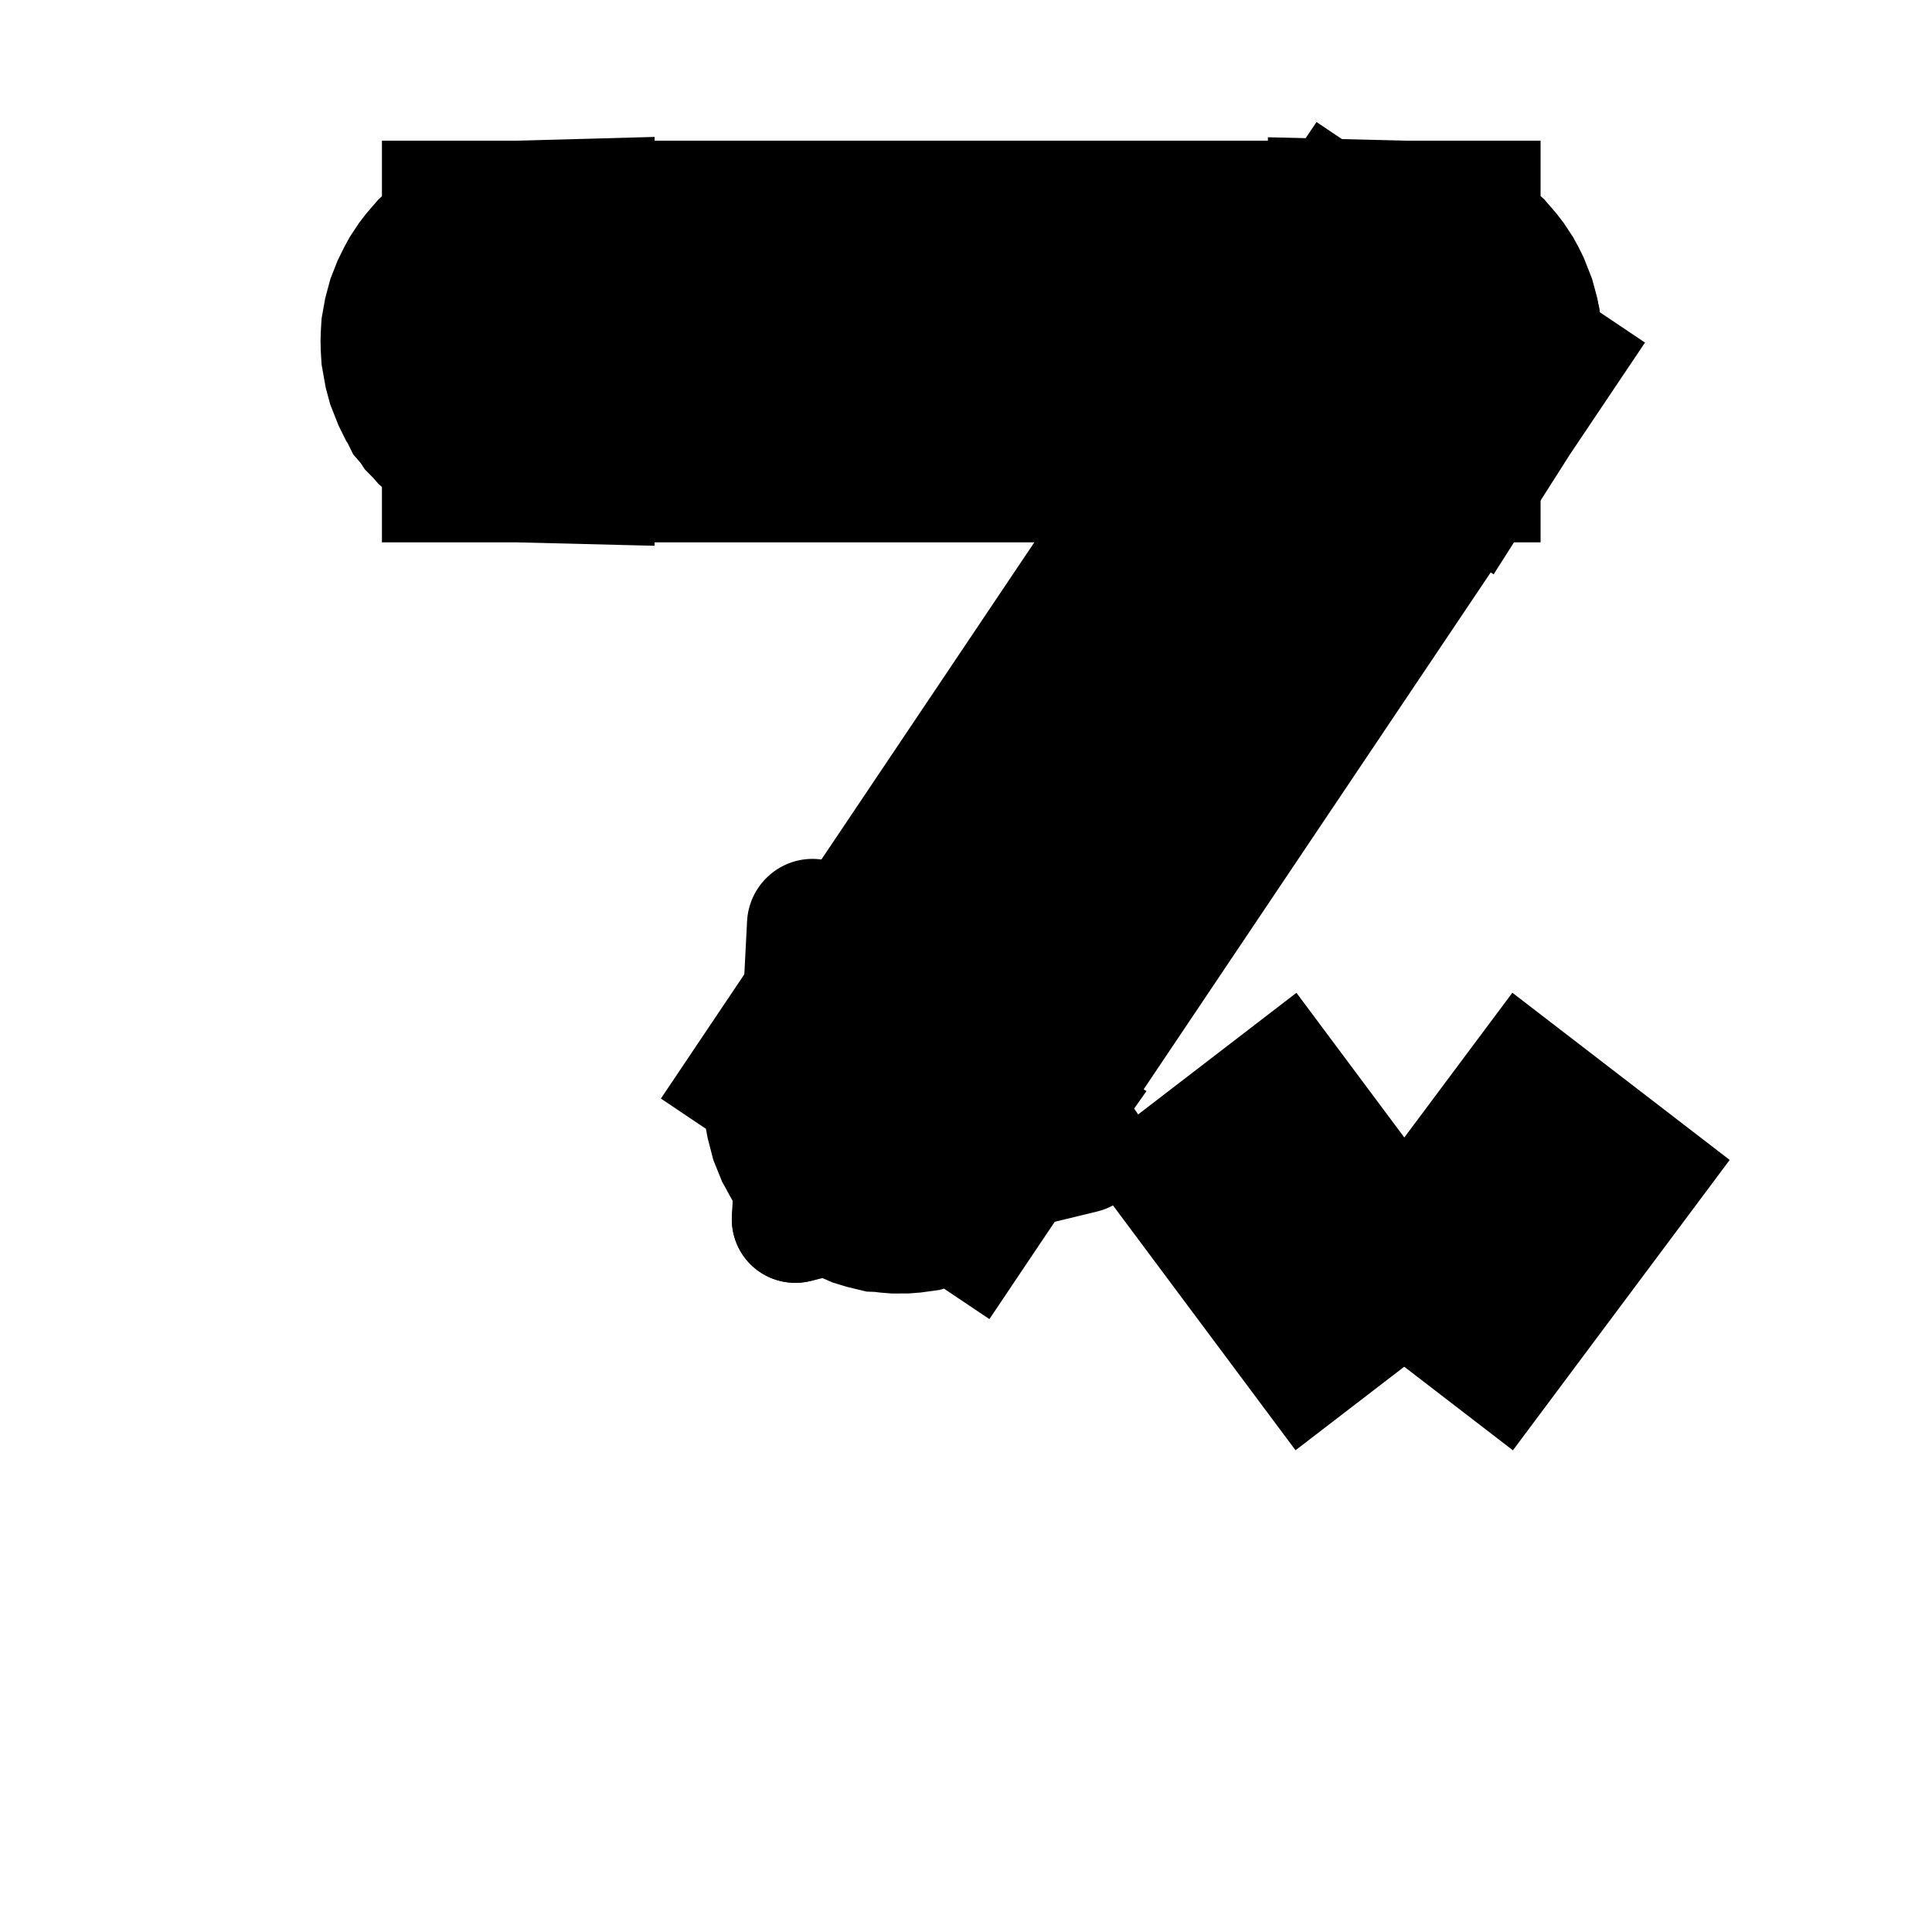
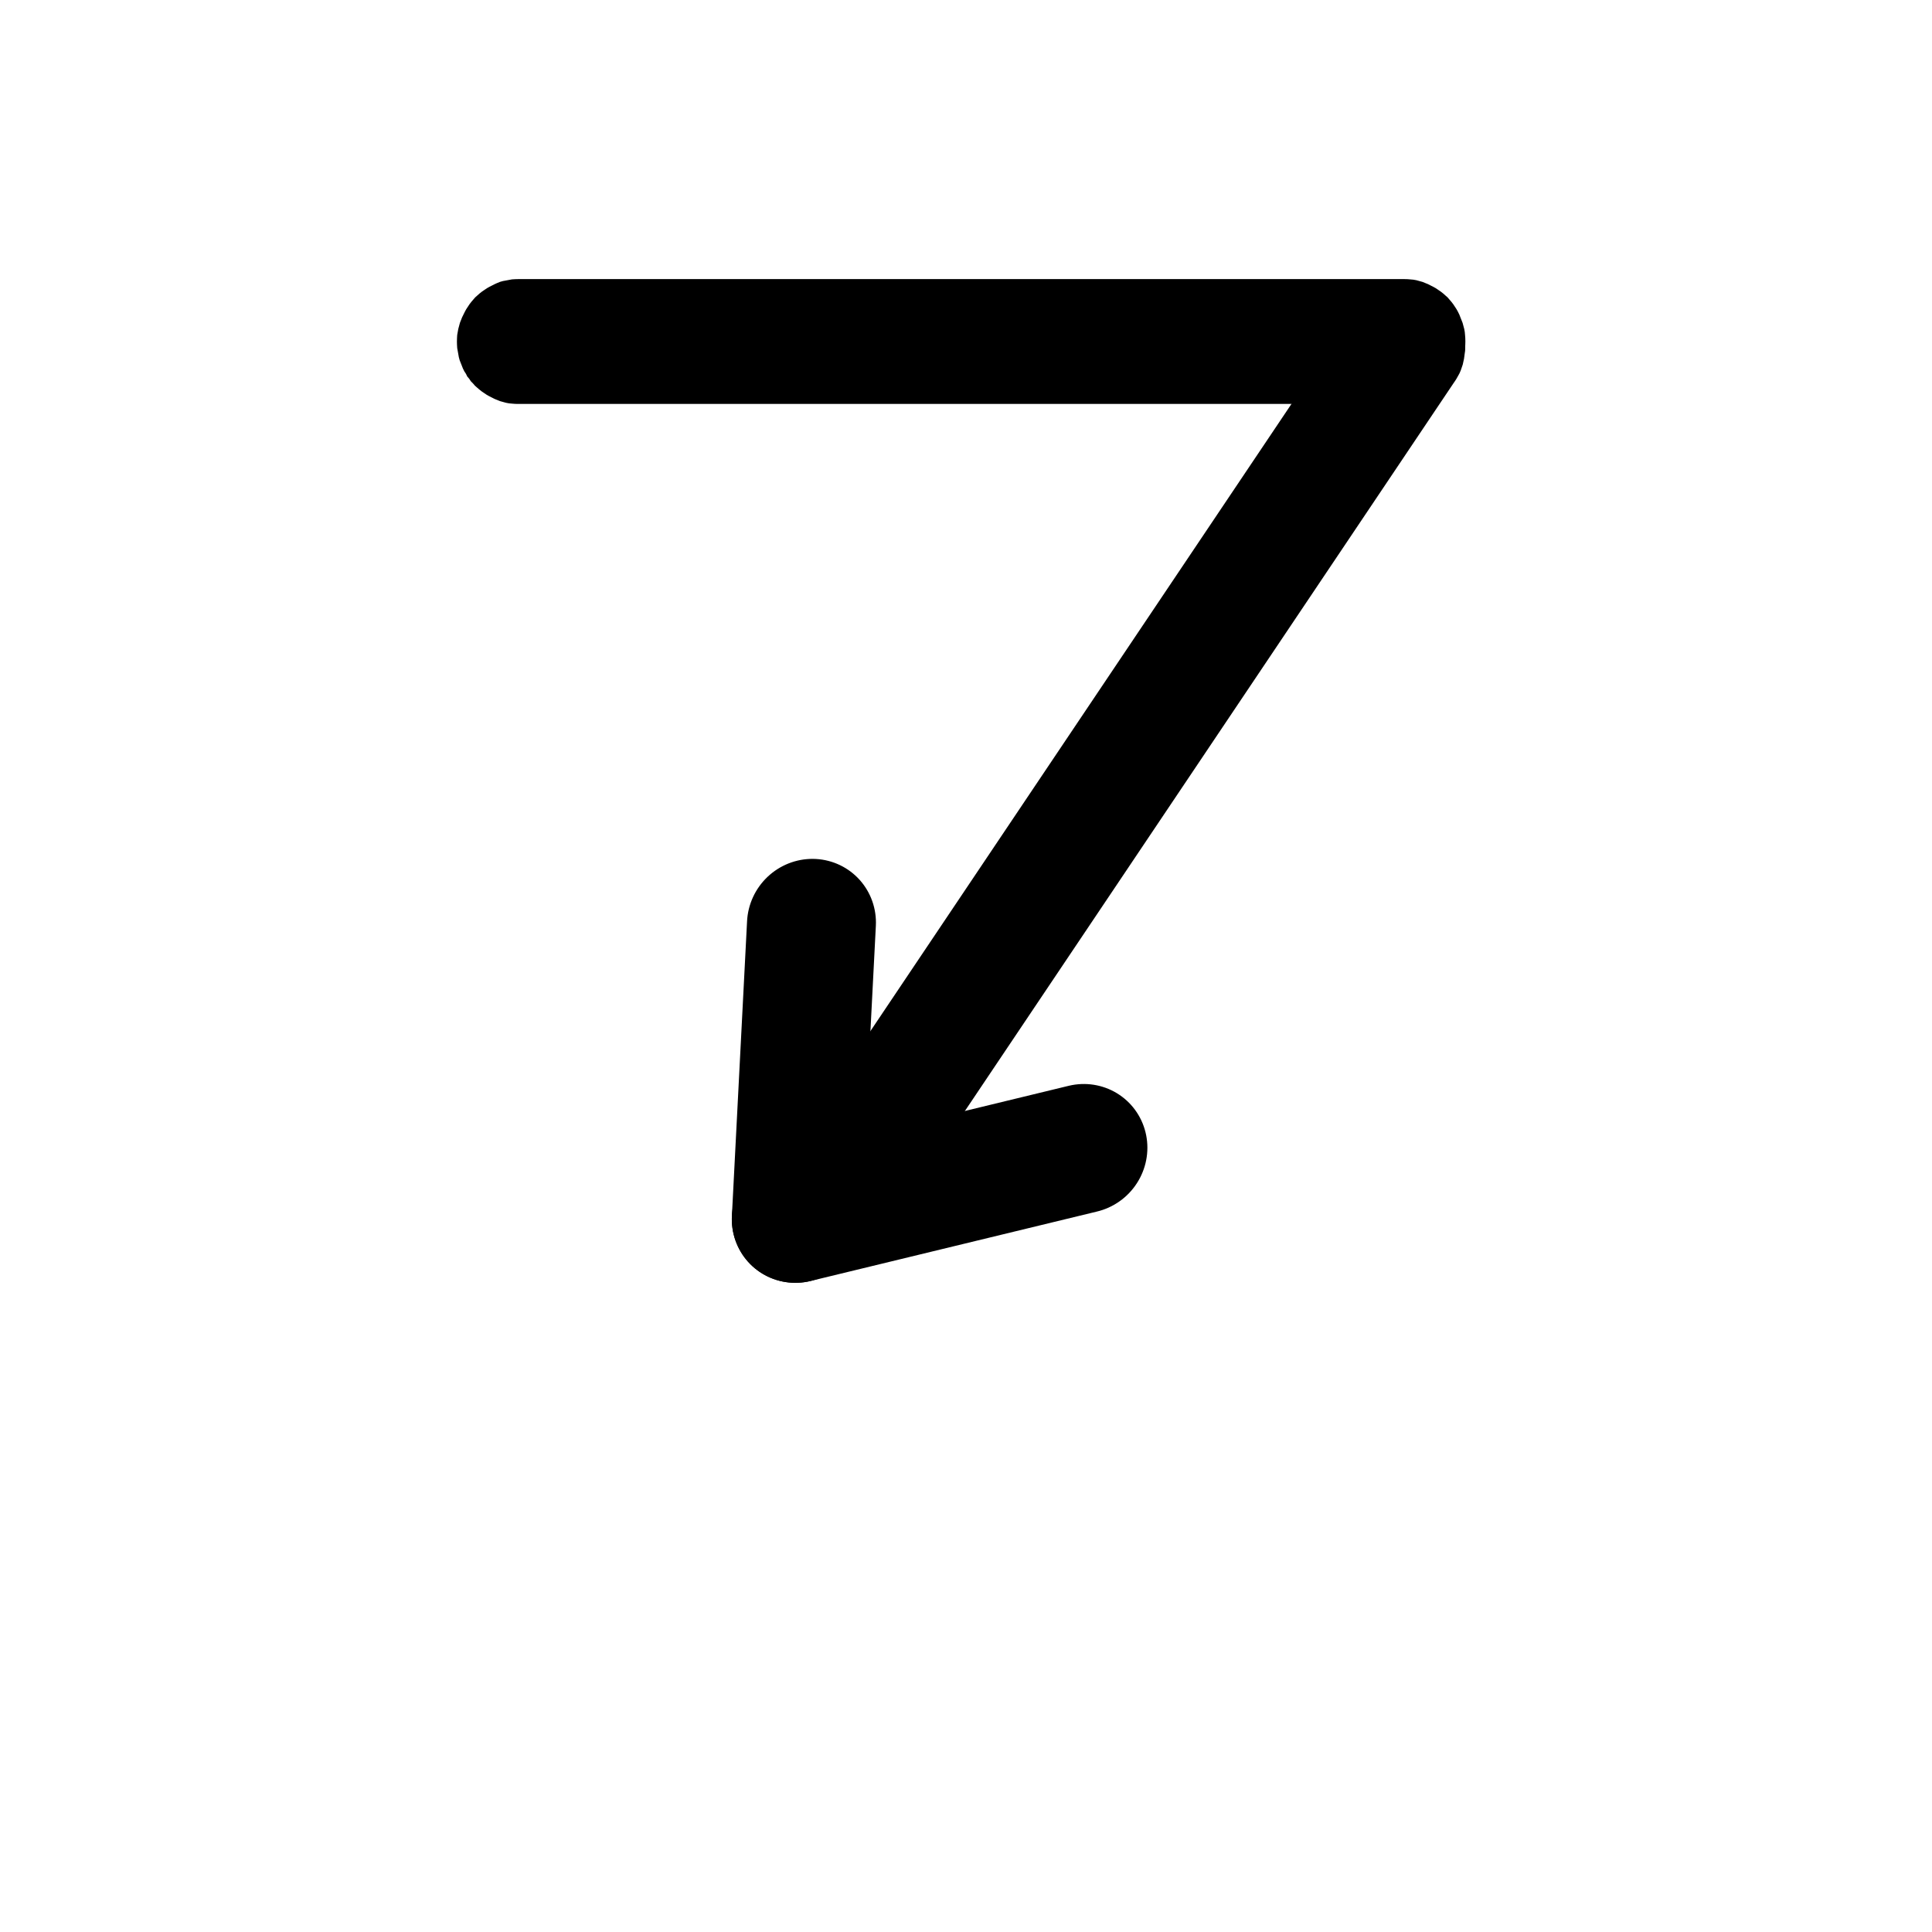
- <svg xmlns="http://www.w3.org/2000/svg" stroke="currentColor" fill="currentColor" width="1000" height="1000" id="svg4152" version="1.1" viewBox="0 0 1000 1000">
+ <svg xmlns="http://www.w3.org/2000/svg" width="1000" height="1000" id="svg4152" version="1.1" viewBox="0 0 1000 1000">
  <defs id="defs5498">
    <marker style="overflow:visible" id="marker4233" refX="0" refY="0" orient="auto">
-       <path transform="scale(0.8)" style="fill-opacity:1;fill-rule:evenodd;stroke-width:1pt;stroke-opacity:1" d="M 5.77,0 -2.88,5 V -5 Z" id="path4235" />
+       <path transform="scale(0.8)" style="fill:#000000;fill-opacity:1;fill-rule:evenodd;stroke:#000000;stroke-width:1pt;stroke-opacity:1" d="M 5.77,0 -2.88,5 V -5 Z" id="path4235" />
    </marker>
    <marker style="overflow:visible" id="marker4755" refX="0" refY="0" orient="auto">
-       <path transform="scale(0.8)" style="fill-opacity:1;fill-rule:evenodd;stroke-width:1pt;stroke-opacity:1" d="M 5.77,0 -2.88,5 V -5 Z" id="path4757" />
+       <path transform="scale(0.8)" style="fill:#000000;fill-opacity:1;fill-rule:evenodd;stroke:#000000;stroke-width:1pt;stroke-opacity:1" d="M 5.77,0 -2.88,5 V -5 Z" id="path4757" />
    </marker>
    <marker orient="auto" refY="0" refX="0" id="Arrow1Lend" style="overflow:visible">
-       <path id="path4164" d="M 0,0 5,-5 -12.5,0 5,5 Z" style="fill-opacity:1;fill-rule:evenodd;stroke-width:1pt;stroke-opacity:1" transform="matrix(-0.8,0,0,-0.8,-10,0)" />
+       <path id="path4164" d="M 0,0 5,-5 -12.5,0 5,5 Z" style="fill:#000000;fill-opacity:1;fill-rule:evenodd;stroke:#000000;stroke-width:1pt;stroke-opacity:1" transform="matrix(-0.8,0,0,-0.8,-10,0)" />
    </marker>
    <marker orient="auto" refY="0" refX="0" id="Arrow2Lend" style="overflow:visible">
-       <path id="path4182" style="fill-opacity:1;fill-rule:evenodd;stroke-width:0.625;stroke-linejoin:round;stroke-opacity:1" d="M 8.719,4.034 -2.207,0.016 8.719,-4.002 c -1.745,2.372 -1.735,5.617 -6e-7,8.035 z" transform="matrix(-1.1,0,0,-1.1,-1.1,0)" />
+       <path id="path4182" style="fill:#000000;fill-opacity:1;fill-rule:evenodd;stroke:#000000;stroke-width:0.625;stroke-linejoin:round;stroke-opacity:1" d="M 8.719,4.034 -2.207,0.016 8.719,-4.002 c -1.745,2.372 -1.735,5.617 -6e-7,8.035 z" transform="matrix(-1.1,0,0,-1.1,-1.1,0)" />
    </marker>
  </defs>
  <g id="g13585" transform="matrix(-0.6827375,0.8232147,0.8109285,0.6725478,99.04165,-42.98441)">
-     <g transform="matrix(71.38817,0,0,71.38817,-458.8921,525.7142)" id="g10303" style="clip-rule:evenodd;fill-rule:evenodd;stroke-width:0.882;stroke-linecap:round;stroke-miterlimit:4;stroke-dasharray:none;stroke-opacity:1;image-rendering:optimizeQuality;shape-rendering:geometricPrecision;text-rendering:geometricPrecision">
-       <line style="stroke-width:0.882;stroke-linecap:round;stroke-miterlimit:4;stroke-dasharray:none;stroke-opacity:1" class="fil1 str0" x1="10.6" y1="1.557" x2="8.997" y2="2.77" id="line10305" />
+     <g transform="matrix(71.38817,0,0,71.38817,-458.8921,525.7142)" id="g10303" style="clip-rule:evenodd;fill-rule:evenodd;stroke:#000000;stroke-width:0.882;stroke-linecap:round;stroke-miterlimit:4;stroke-dasharray:none;stroke-opacity:1;image-rendering:optimizeQuality;shape-rendering:geometricPrecision;text-rendering:geometricPrecision">
+       <line x1="10.6" y1="1.557" x2="8.997" y2="2.77" id="line10305" />
    </g>
-     <g transform="matrix(71.38817,0,0,71.38817,-458.8921,525.7142)" id="g10307" style="clip-rule:evenodd;fill-rule:evenodd;stroke-width:0.882;stroke-linecap:round;stroke-linejoin:round;stroke-miterlimit:4;stroke-dasharray:none;stroke-opacity:1;image-rendering:optimizeQuality;shape-rendering:geometricPrecision;text-rendering:geometricPrecision">
-       <line style="stroke-width:0.882;stroke-linecap:round;stroke-linejoin:round;stroke-miterlimit:4;stroke-dasharray:none;stroke-opacity:1" class="fil1 str0" x1="8.997" y1="0.343" x2="10.6" y2="1.557" id="line10309" />
+     <g transform="matrix(71.38817,0,0,71.38817,-458.8921,525.7142)" id="g10307" style="clip-rule:evenodd;fill-rule:evenodd;stroke:#000000;stroke-width:0.882;stroke-linecap:round;stroke-linejoin:round;stroke-miterlimit:4;stroke-dasharray:none;stroke-opacity:1;image-rendering:optimizeQuality;shape-rendering:geometricPrecision;text-rendering:geometricPrecision">
+       <line x1="8.997" y1="0.343" x2="10.6" y2="1.557" id="line10309" />
    </g>
  </g>
-   <g style="clip-rule:evenodd;fill-rule:evenodd;paint-order:markers fill stroke;image-rendering:optimizeQuality;shape-rendering:geometricPrecision;text-rendering:geometricPrecision" id="g12983" transform="matrix(117.1828,78.6728,-79.86477,118.9582,337.3274,-120.3986)">
+   <g id="g12983" transform="matrix(117.1828,78.6728,-79.86477,118.9582,337.3274,-120.3986)">
    <path id="path12985" d="M 3.249,0.225 3.249,0.214 3.25,0.202 3.251,0.191 3.253,0.18 3.256,0.169 3.259,0.159 3.262,0.148 3.266,0.138 3.271,0.128 3.276,0.118 3.281,0.109 3.287,0.1 3.293,0.091 3.3,0.082 3.307,0.074 3.315,0.066 3.322,0.059 3.331,0.052 3.339,0.045 3.348,0.039 3.357,0.033 3.367,0.027 3.376,0.022 3.386,0.018 3.397,0.014 3.407,0.01 3.418,0.007 3.429,0.005 3.44,0.003 3.451,0.001 3.463,5.63948e-4 3.474,2.74877e-4 3.486,5.63948e-4 3.497,0.001 3.508,0.003 3.52,0.005 3.53,0.007 3.541,0.01 3.552,0.014 3.562,0.018 l 0.01,0.005 0.01,0.005 0.009,0.005 0.009,0.006 0.009,0.006 0.009,0.007 0.008,0.007 0.008,0.007 0.007,0.008 0.007,0.008 0.007,0.009 0.006,0.009 0.006,0.009 0.005,0.009 0.005,0.01 0.005,0.01 0.004,0.01 0.004,0.01 0.003,0.011 0.003,0.011 0.002,0.011 0.001,0.011 8.809e-4,0.011 2.891e-4,0.012 H 3.249 Z m 0.451,3.249 H 3.249 v -3.249 h 0.451 z m 0,0 -2.891e-4,0.012 -8.809e-4,0.011 -0.001,0.011 -0.002,0.011 -0.003,0.011 -0.003,0.011 -0.004,0.01 -0.004,0.01 -0.005,0.01 -0.005,0.01 -0.005,0.009 -0.006,0.009 -0.006,0.009 -0.007,0.009 -0.007,0.008 -0.007,0.008 -0.008,0.007 -0.008,0.007 -0.009,0.007 -0.009,0.006 -0.009,0.006 -0.009,0.005 -0.01,0.005 -0.01,0.004 L 3.552,3.686 3.541,3.69 3.531,3.693 3.52,3.695 3.508,3.697 3.497,3.698 3.486,3.699 3.474,3.7 3.463,3.699 3.451,3.698 3.44,3.697 3.429,3.695 3.418,3.693 3.407,3.69 3.397,3.686 3.386,3.682 3.376,3.677 3.367,3.672 3.357,3.667 3.348,3.661 3.339,3.655 3.331,3.648 3.323,3.641 3.315,3.634 3.307,3.626 3.3,3.618 3.293,3.609 3.287,3.6 3.281,3.591 3.276,3.582 3.271,3.572 3.266,3.562 3.262,3.552 3.259,3.541 3.256,3.531 3.253,3.52 3.251,3.509 3.25,3.497 3.249,3.486 3.249,3.474 h 0.451 z" class="fil0" style="paint-order:markers fill stroke" />
-   </g>
-   <g style="clip-rule:evenodd;fill-rule:evenodd;image-rendering:optimizeQuality;shape-rendering:geometricPrecision;text-rendering:geometricPrecision" id="g12987" transform="matrix(141.1426,0,0,143.281,236.5034,144.4597)">
-     <line id="line12989" y2="2.88" x2="4.269" y1="3.929" x1="3.474" class="fil1 str0" />
-   </g>
-   <g style="clip-rule:evenodd;fill-rule:evenodd;image-rendering:optimizeQuality;shape-rendering:geometricPrecision;text-rendering:geometricPrecision" id="g12991" transform="matrix(141.1426,0,0,143.281,236.5034,144.4597)">
-     <line id="line12993" y2="3.929" x2="3.474" y1="2.88" x1="2.68" class="fil1 str0" />
  </g>
  <g style="clip-rule:evenodd;fill-rule:evenodd;image-rendering:optimizeQuality;shape-rendering:geometricPrecision;text-rendering:geometricPrecision" id="g12995" transform="matrix(141.1426,0,0,143.281,236.5034,144.4597)">
    <path id="path12997" d="m 3.474,0 0.012,2.89071e-4 0.011,8.80979e-4 0.011,0.001 0.011,0.002 0.011,0.003 0.011,0.003 0.01,0.004 0.01,0.004 0.01,0.005 0.01,0.005 0.009,0.005 0.009,0.006 0.009,0.006 0.009,0.007 0.008,0.007 0.008,0.007 0.007,0.008 0.007,0.008 0.007,0.009 0.006,0.009 0.006,0.009 0.005,0.009 0.005,0.01 0.004,0.01 0.004,0.01 0.004,0.01 0.003,0.011 0.003,0.011 0.002,0.011 0.001,0.011 8.672e-4,0.011 2.891e-4,0.012 -2.891e-4,0.012 -8.672e-4,0.011 -0.001,0.011 -0.002,0.011 -0.003,0.011 -0.003,0.011 -0.004,0.01 -0.004,0.01 -0.004,0.01 -0.005,0.01 -0.005,0.009 -0.006,0.009 -0.006,0.009 -0.007,0.009 -0.007,0.008 -0.007,0.008 -0.008,0.007 -0.008,0.007 -0.009,0.007 -0.009,0.006 -0.009,0.006 -0.009,0.005 -0.01,0.005 -0.01,0.005 -0.01,0.004 -0.01,0.004 -0.011,0.003 -0.011,0.003 -0.011,0.002 -0.011,0.001 -0.011,8.8097e-4 -0.012,2.8908e-4 z M 0.225,0.451 V 0 h 3.249 v 0.451 z m 0,0 -0.012,-2.8907e-4 -0.011,-8.8098e-4 -0.011,-0.001 -0.011,-0.002 -0.011,-0.003 -0.011,-0.003 -0.01,-0.004 -0.01,-0.004 -0.01,-0.005 -0.01,-0.005 -0.009,-0.005 -0.009,-0.006 -0.009,-0.006 -0.009,-0.007 L 0.074,0.392 0.066,0.385 0.059,0.377 0.051,0.369 0.045,0.36 0.038,0.352 0.033,0.342 0.027,0.333 0.022,0.323 0.018,0.313 0.014,0.303 0.01,0.293 0.007,0.282 0.005,0.271 0.003,0.26 0.001,0.249 2.89308e-4,0.237 2.37e-7,0.226 2.89308e-4,0.214 0.001,0.202 0.003,0.191 0.005,0.18 l 0.003,-0.011 0.003,-0.011 0.004,-0.01 0.004,-0.01 0.005,-0.01 0.005,-0.01 0.005,-0.009 0.006,-0.009 0.006,-0.009 0.007,-0.009 0.007,-0.008 0.007,-0.008 0.008,-0.007 0.008,-0.007 0.009,-0.007 0.009,-0.006 0.009,-0.006 0.009,-0.005 0.01,-0.005 0.01,-0.005 L 0.148,0.014 0.158,0.01 0.169,0.007 0.18,0.005 0.191,0.003 0.202,0.001 0.214,2.88755e-4 0.225,-3.16e-7 Z" class="fil0" />
  </g>
</svg>
